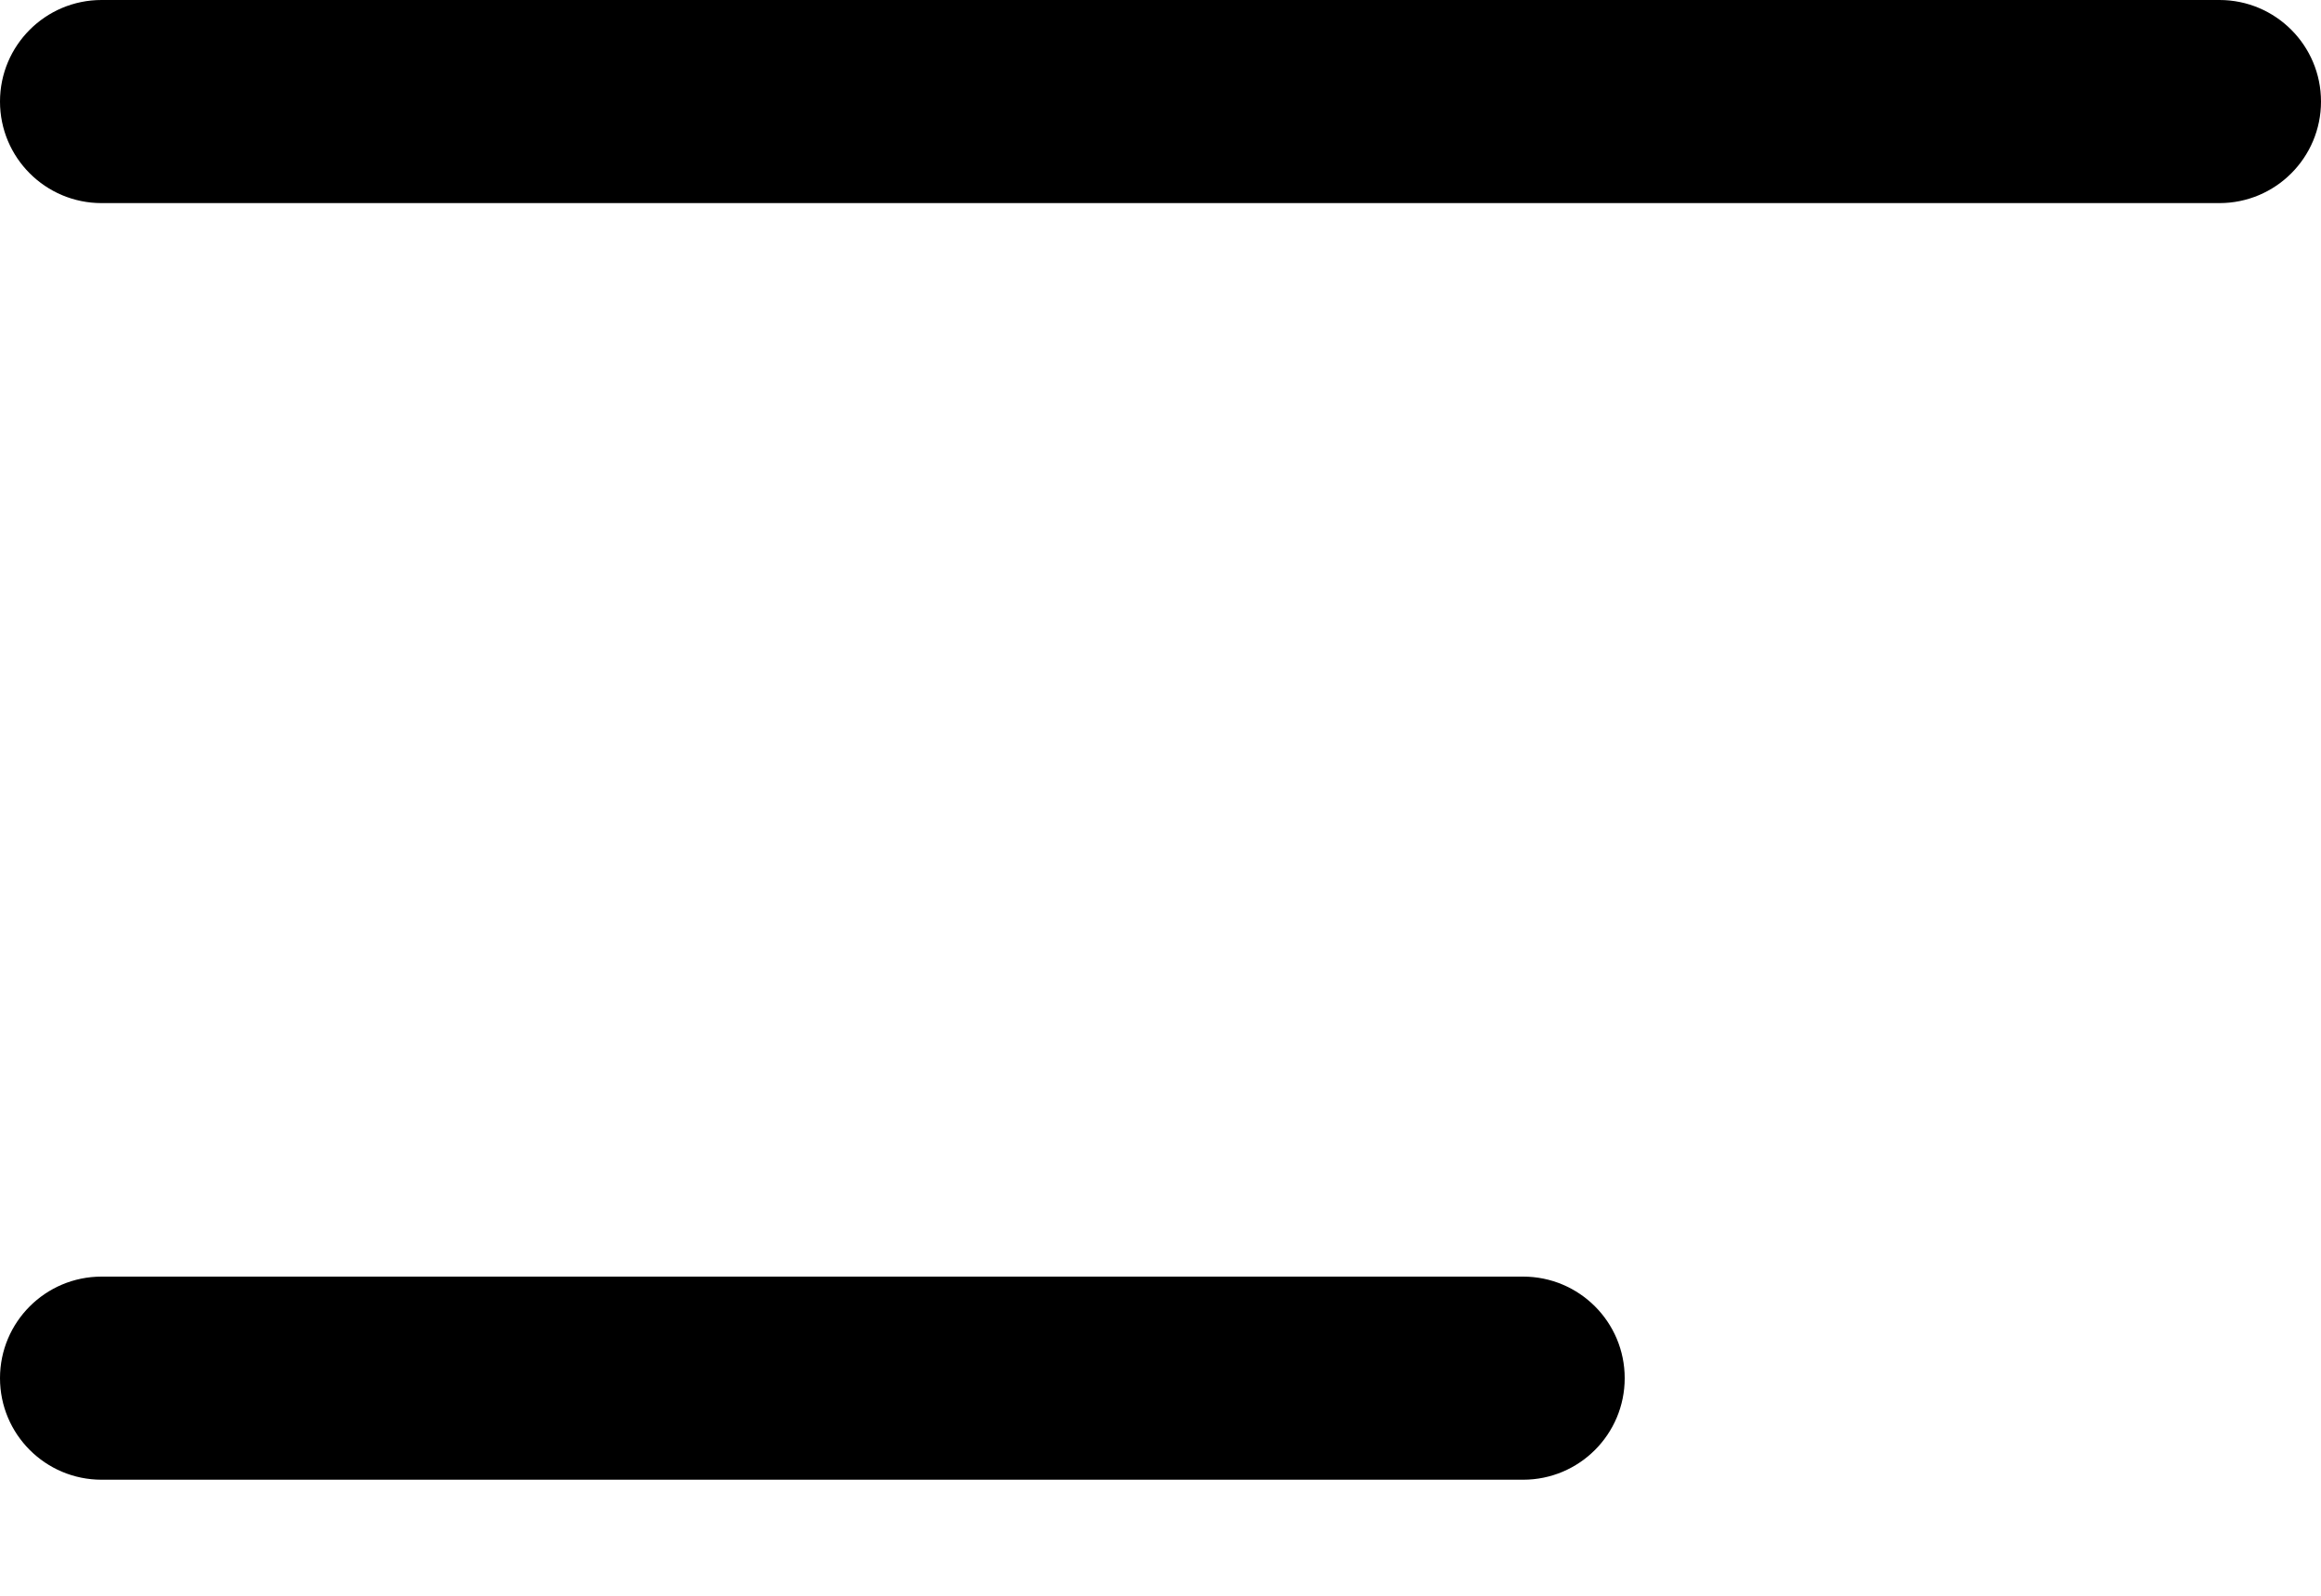
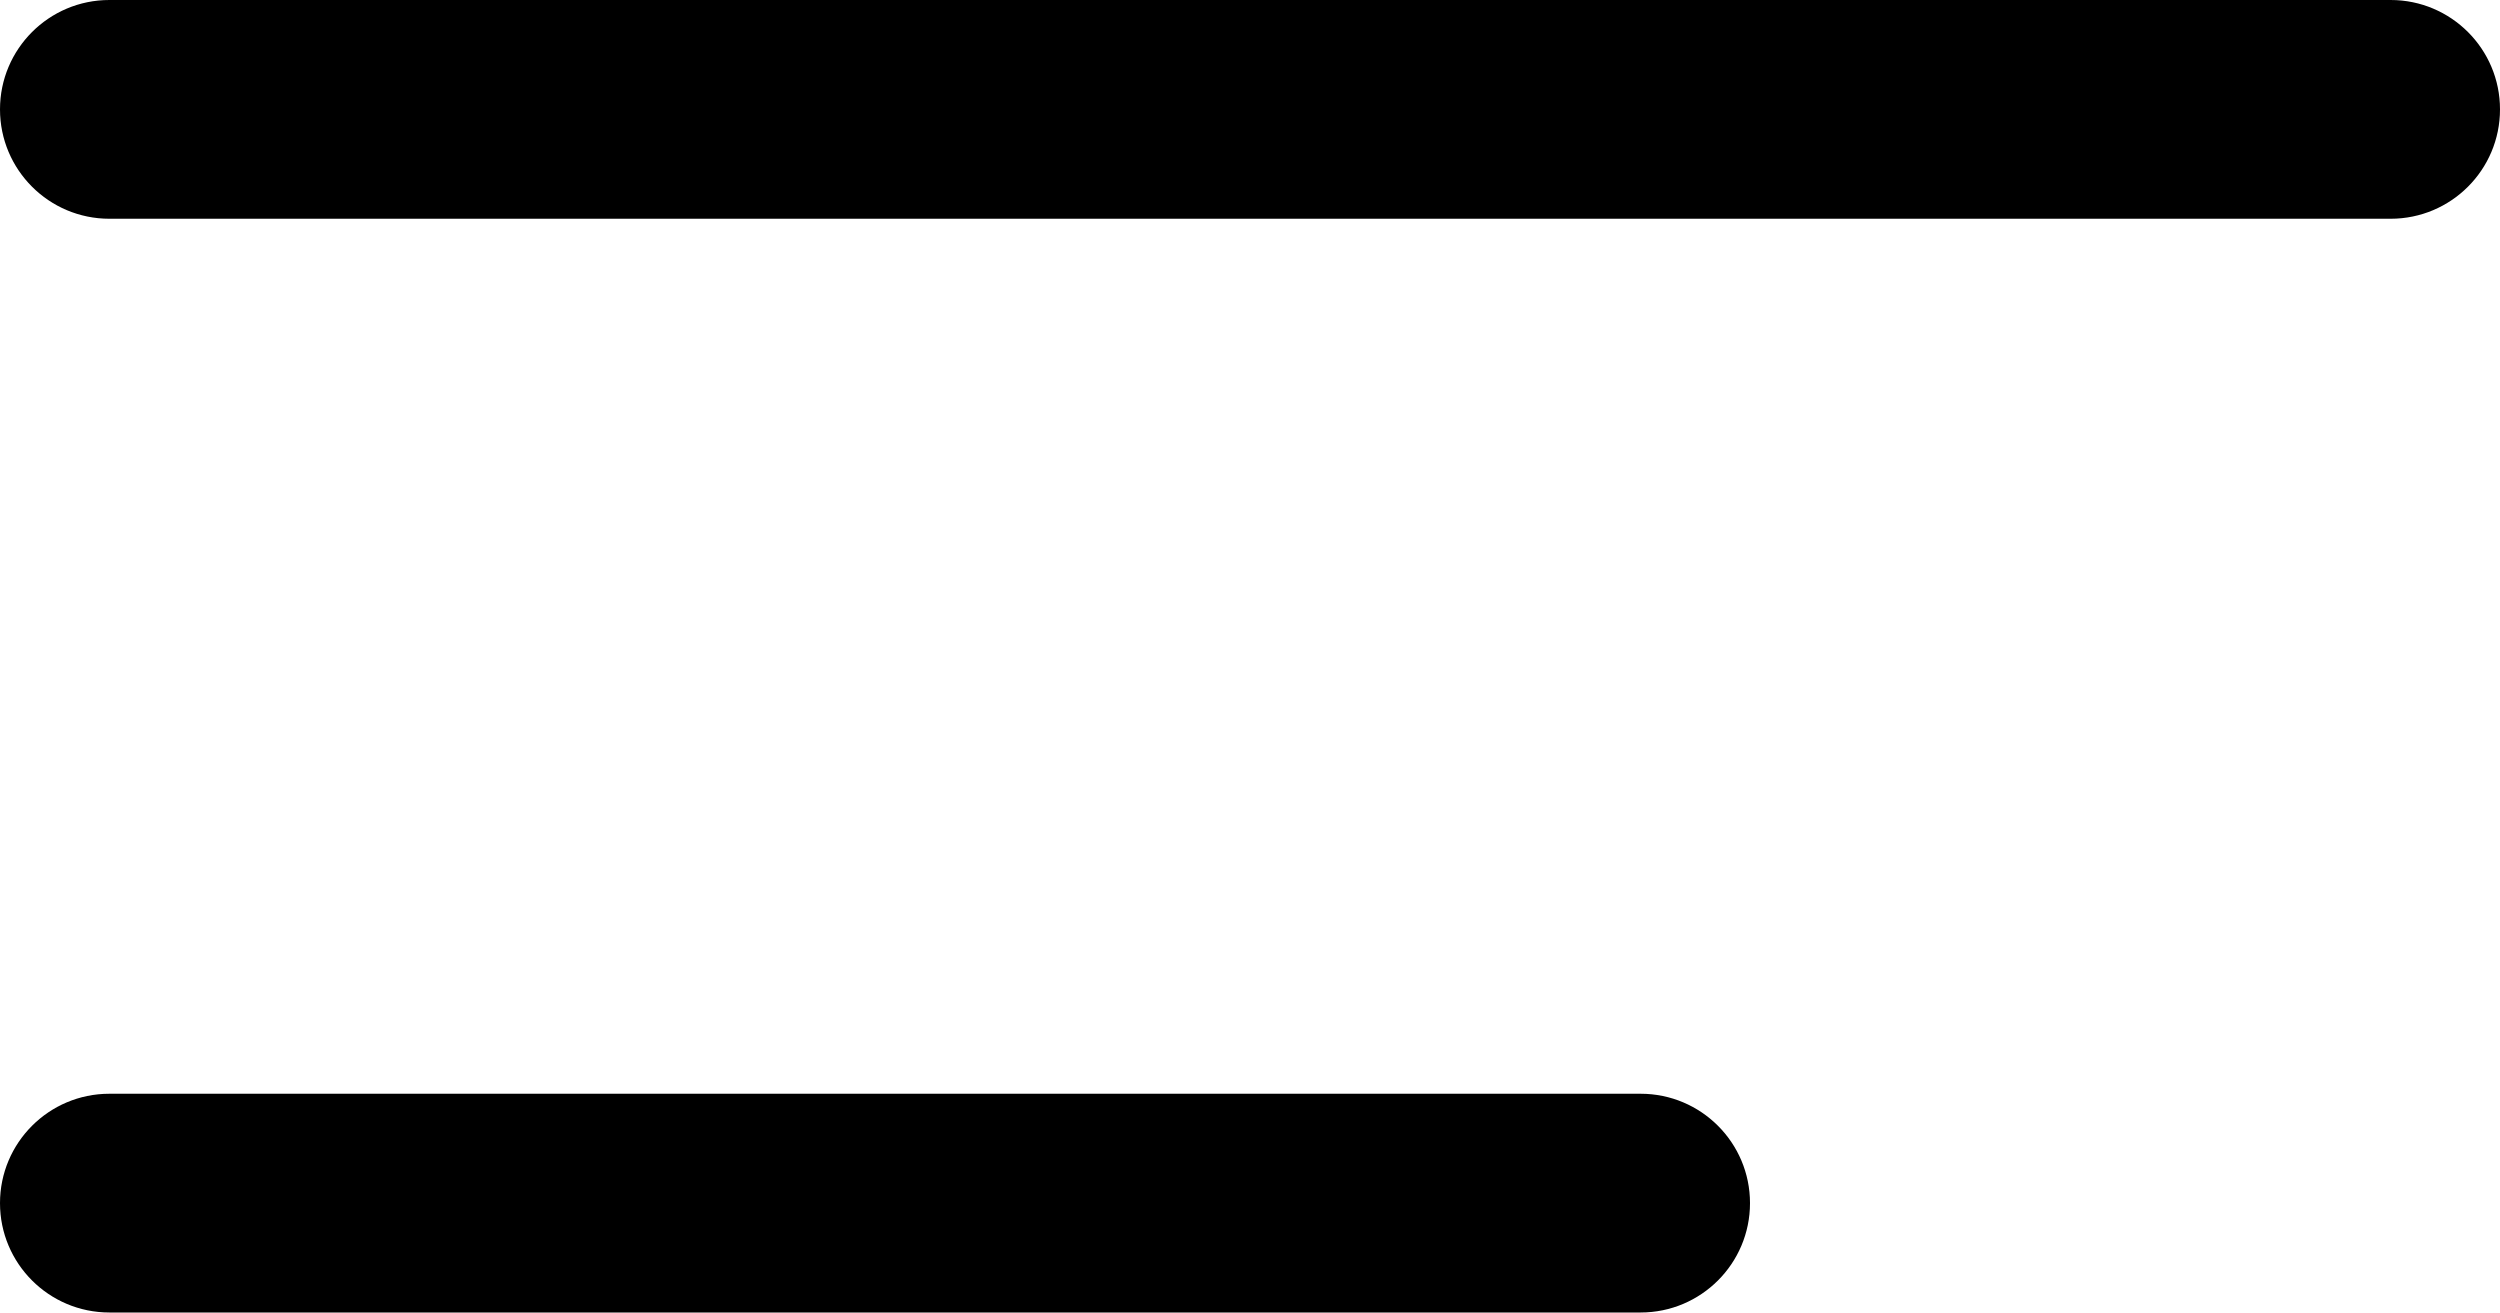
- <svg xmlns="http://www.w3.org/2000/svg" width="20" height="13.75" viewBox="8142 250.5 20 13.75" fill="none">
-   <rect x="8142" y="250.5" width="20" height="1.75" rx="0.875" fill="black" />
-   <rect x="8142" y="261.5" width="14" height="1.75" rx="0.875" fill="black" />
+ <svg xmlns="http://www.w3.org/2000/svg" width="20" height="10.5" viewBox="8118 321 20 10.5" fill="none">
+   <rect x="8118" y="321" width="20" height="1.75" rx="0.875" fill="black" />
+   <rect x="8118" y="329.75" width="14" height="1.75" rx="0.875" fill="black" />
</svg>
